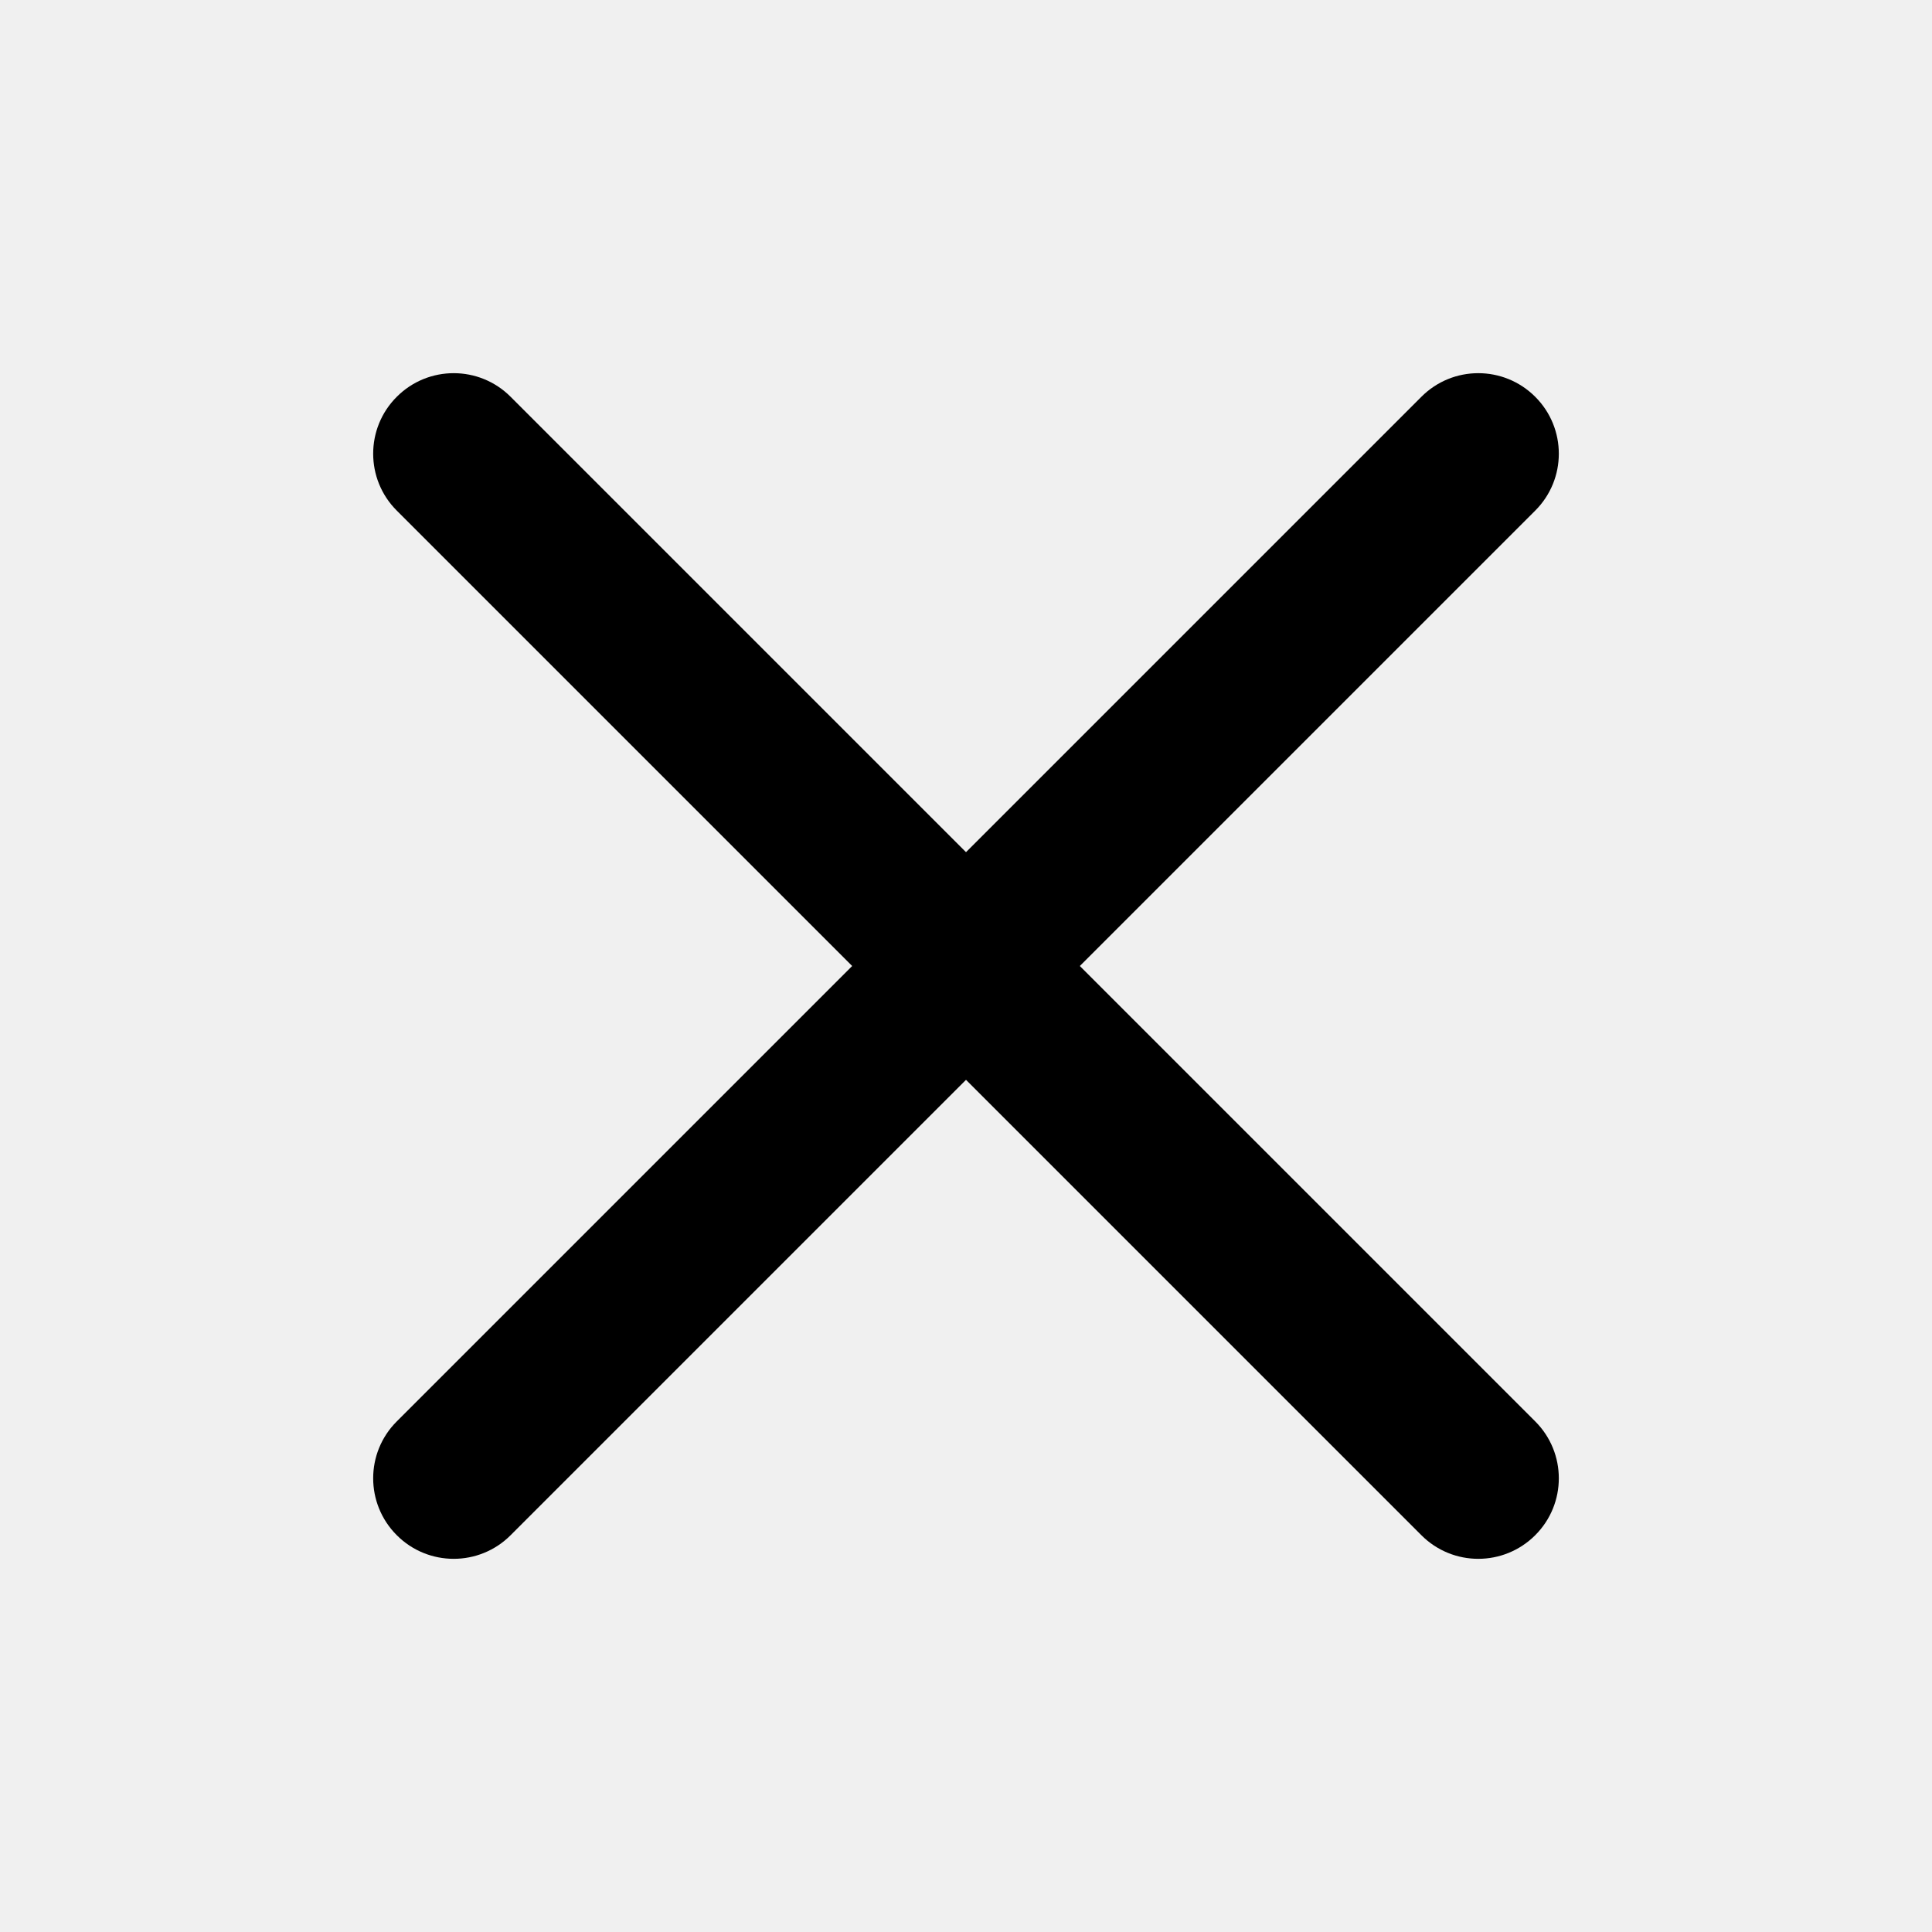
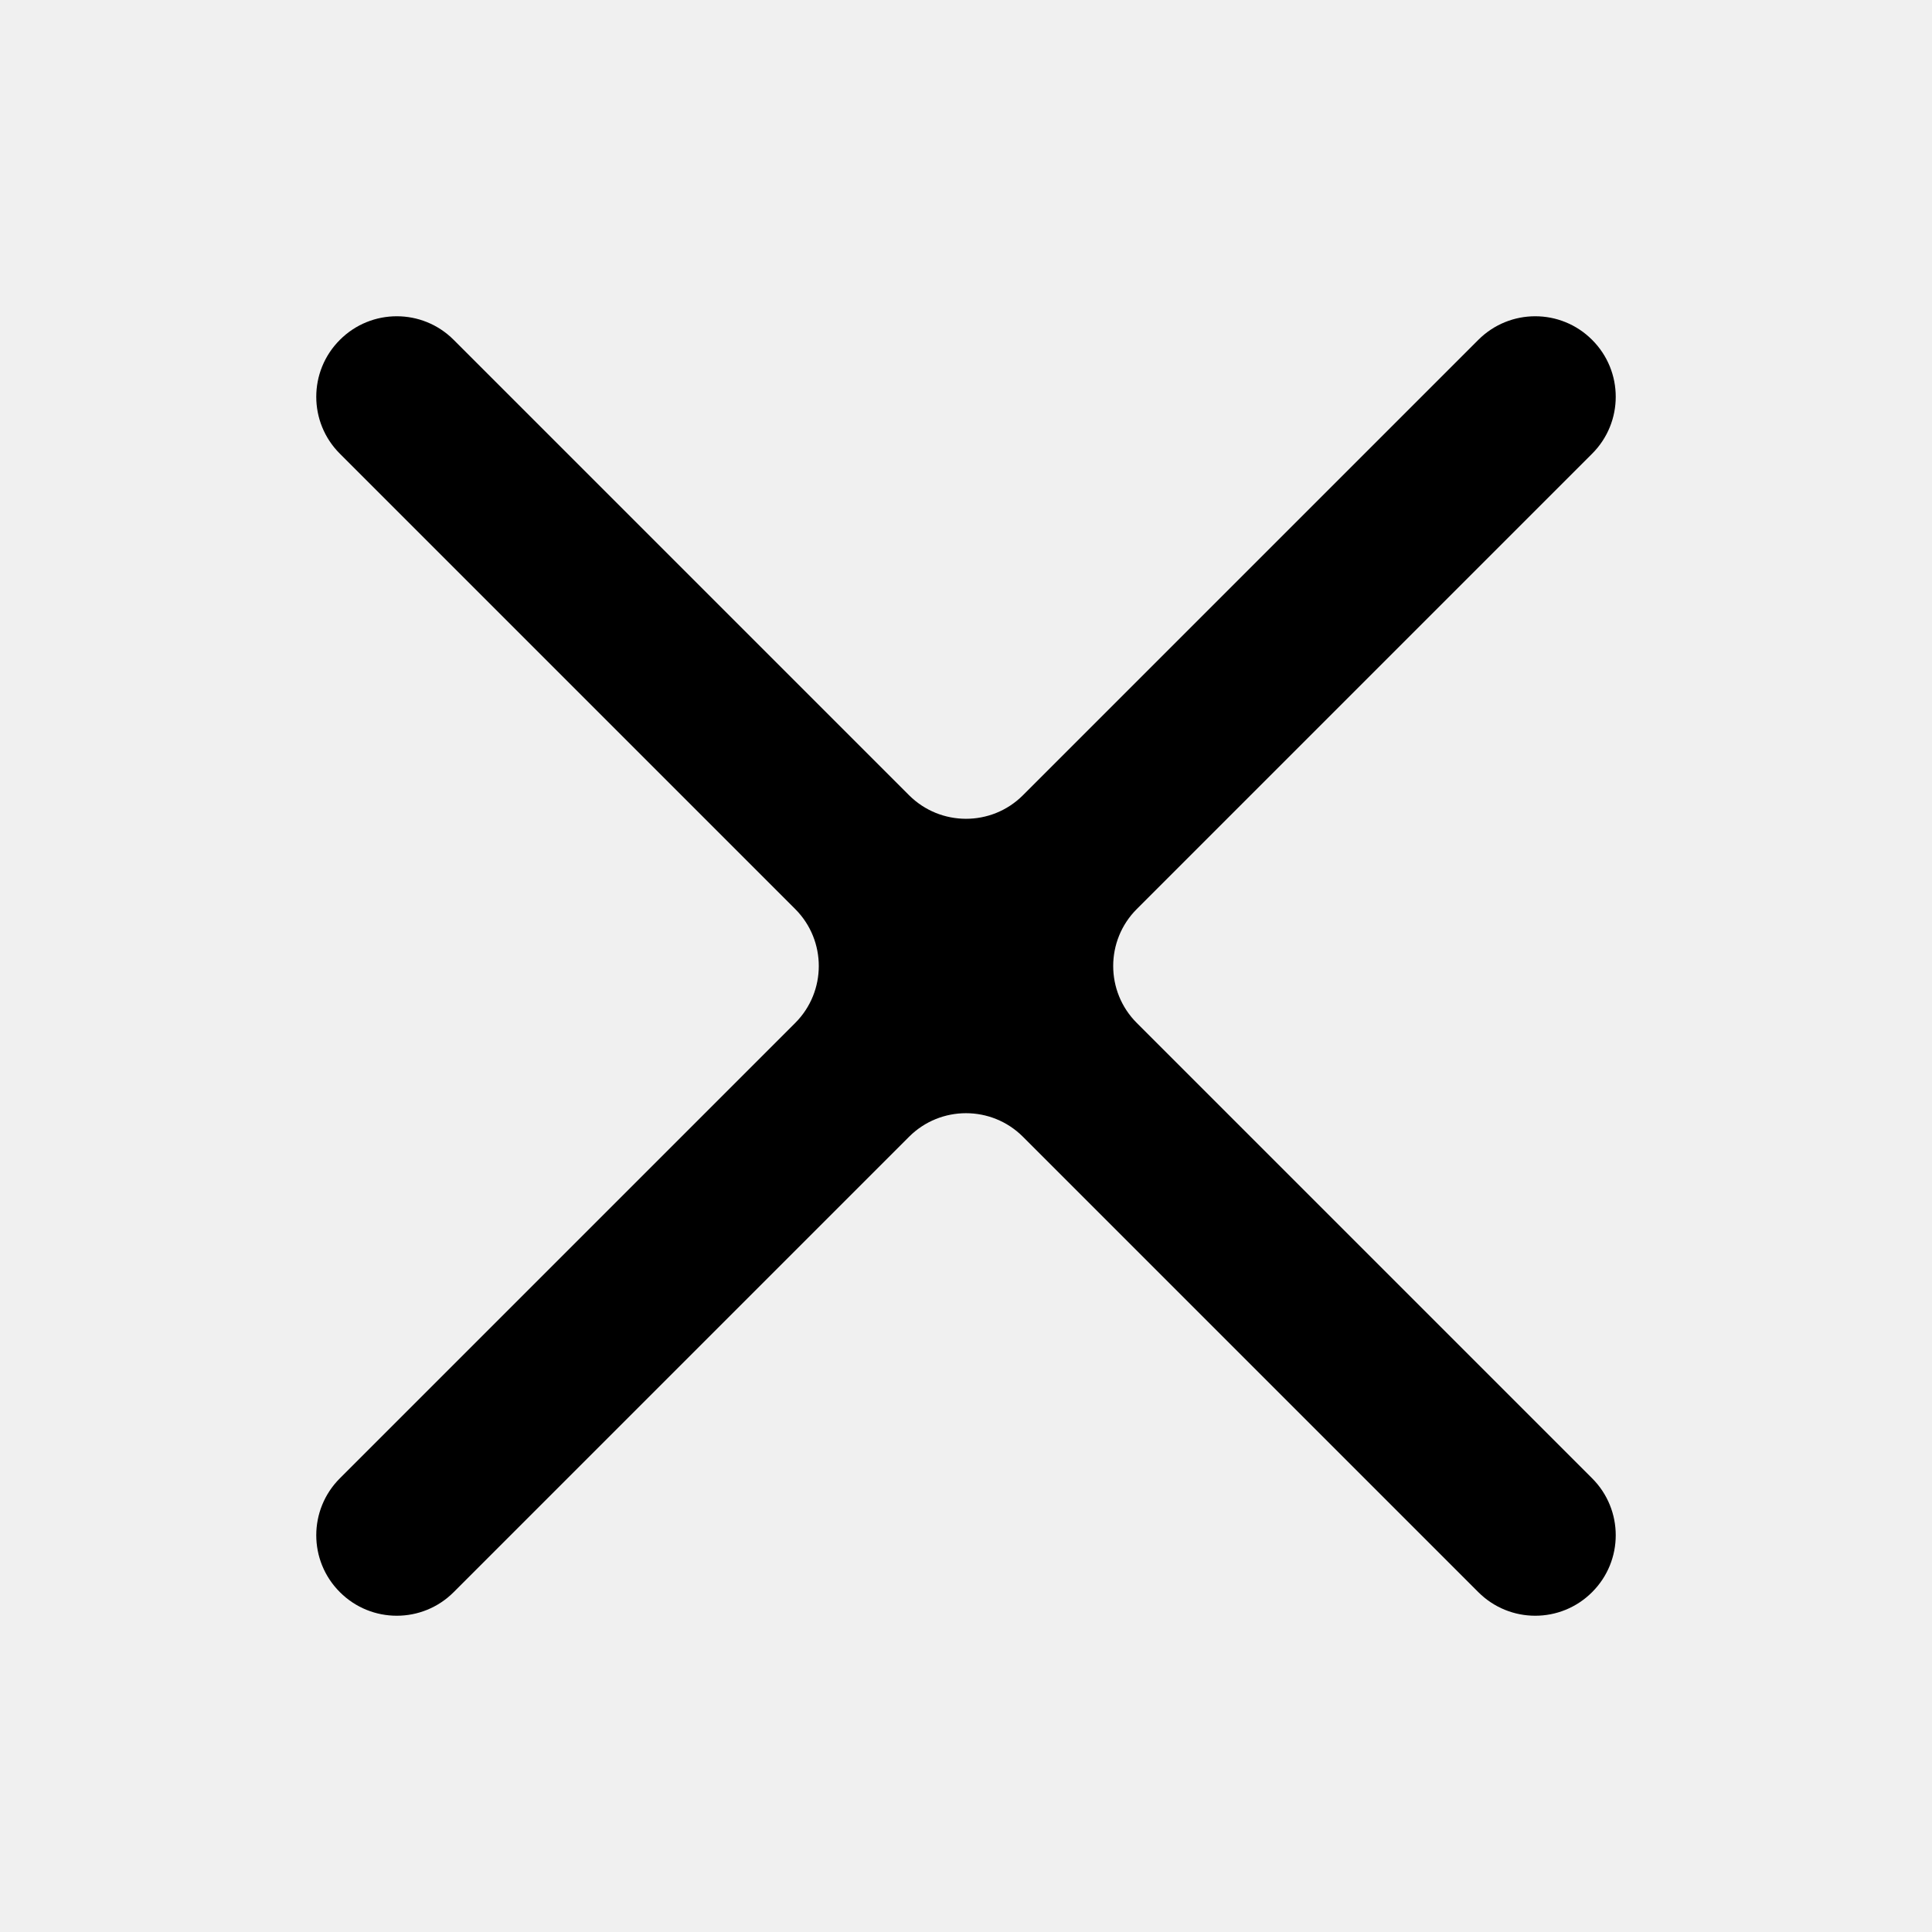
<svg xmlns="http://www.w3.org/2000/svg" width="24" height="24" viewBox="0 0 24 24" fill="none">
-   <g id="x">
-     <path id="Rectangle 65" d="M4.929 4.929C5.319 4.538 5.953 4.538 6.343 4.929L19.071 17.657C19.462 18.047 19.462 18.681 19.071 19.071C18.68 19.462 18.047 19.462 17.657 19.071L4.929 6.343C4.538 5.953 4.538 5.319 4.929 4.929Z" fill="black" />
-     <path id="Rectangle 66" d="M19.071 4.929C19.462 5.319 19.462 5.953 19.071 6.343L6.343 19.071C5.953 19.462 5.319 19.462 4.929 19.071C4.538 18.68 4.538 18.047 4.929 17.657L17.657 4.929C18.047 4.538 18.68 4.538 19.071 4.929Z" fill="black" />
+   <g id="x" clip-path="url(#clip0_107_26)">
+     <path id="Shape" fill-rule="evenodd" clip-rule="evenodd" d="M19.778 4.222C20.169 4.612 20.169 5.246 19.778 5.636L14.122 11.292C14.122 11.292 14.122 11.293 14.121 11.293C13.731 11.683 13.731 12.317 14.121 12.707C14.122 12.708 14.122 12.708 14.123 12.709L19.778 18.364C20.169 18.755 20.169 19.388 19.778 19.778C19.388 20.169 18.755 20.169 18.364 19.778L12.709 14.123C12.708 14.122 12.708 14.122 12.707 14.121C12.317 13.731 11.683 13.731 11.293 14.121C11.293 14.122 11.292 14.122 11.292 14.122L5.636 19.778C5.246 20.169 4.612 20.169 4.222 19.778C3.831 19.388 3.831 18.755 4.222 18.364L9.878 12.708C9.878 12.708 9.878 12.707 9.879 12.707C10.268 12.317 10.269 11.686 9.881 11.295L4.222 5.636C3.831 5.246 3.831 4.612 4.222 4.222C4.612 3.831 5.246 3.831 5.636 4.222L11.291 9.877C11.292 9.878 11.292 9.878 11.293 9.879C11.683 10.268 12.315 10.269 12.705 9.881L18.364 4.222C18.755 3.831 19.388 3.831 19.778 4.222Z" fill="black" />
  </g>
+   <defs>
+     <clipPath id="clip0_107_26">
+       <rect width="24" height="24" fill="white" />
+     </clipPath>
+   </defs>
</svg>
